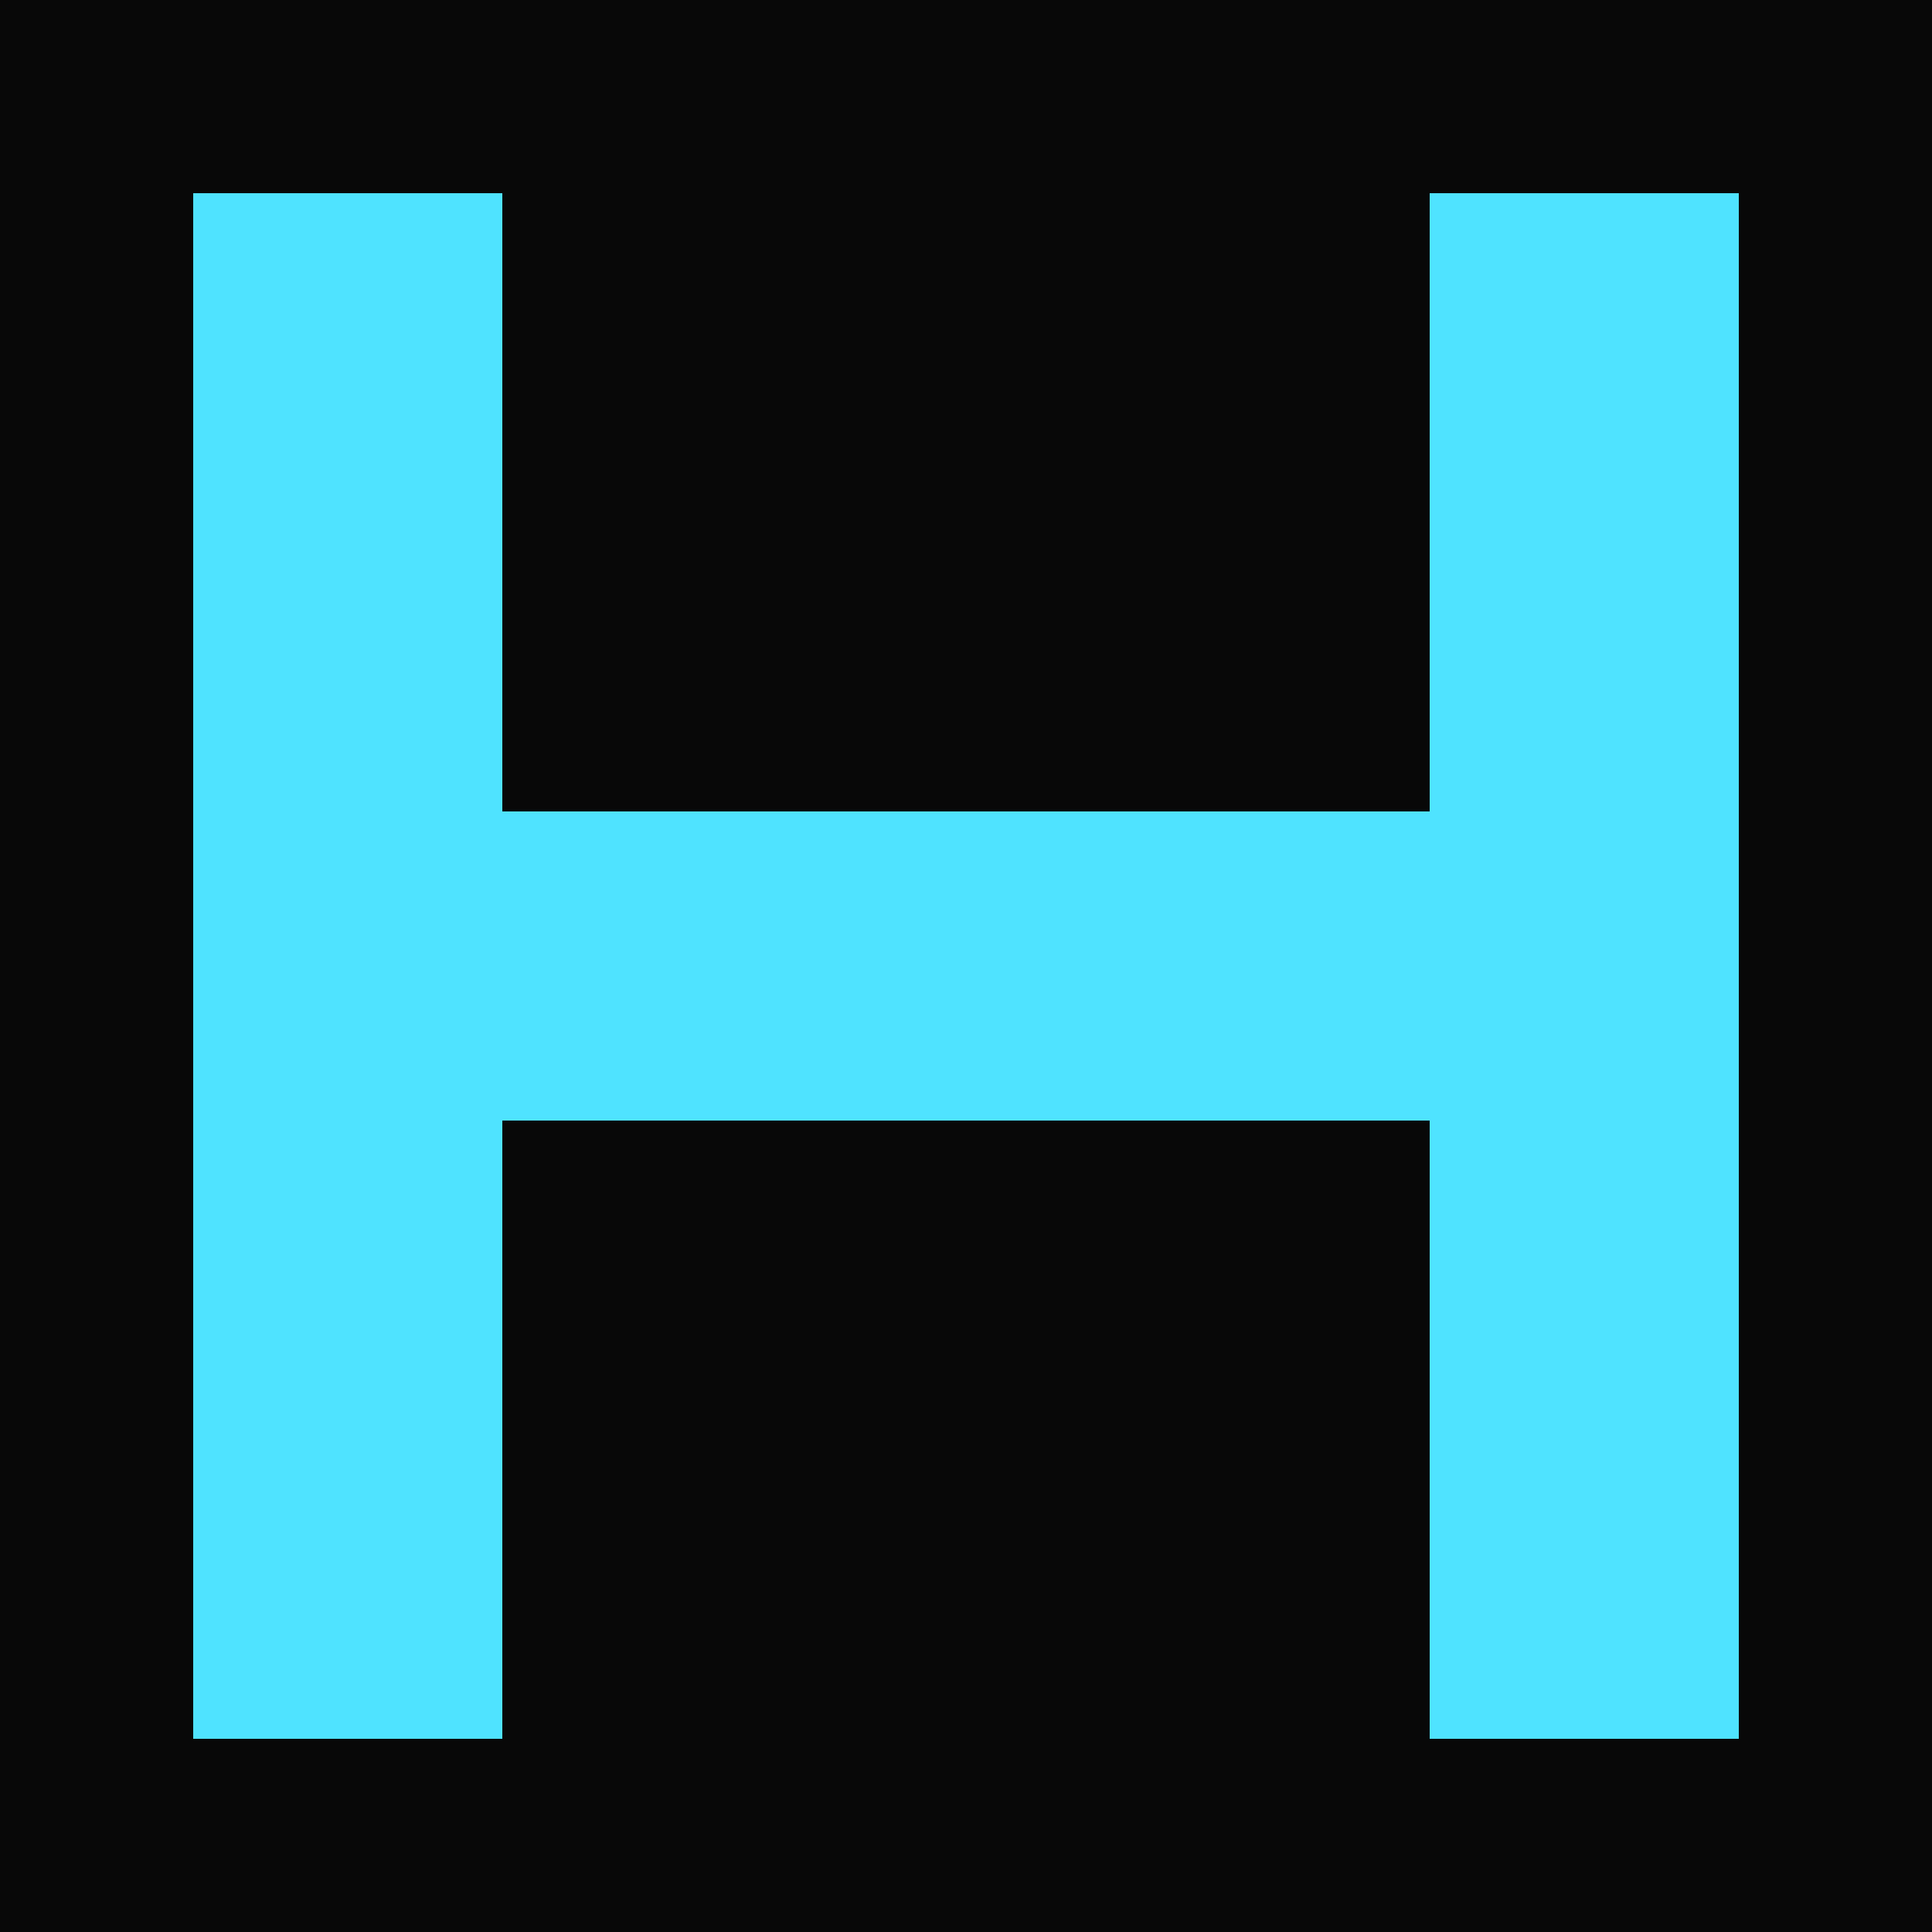
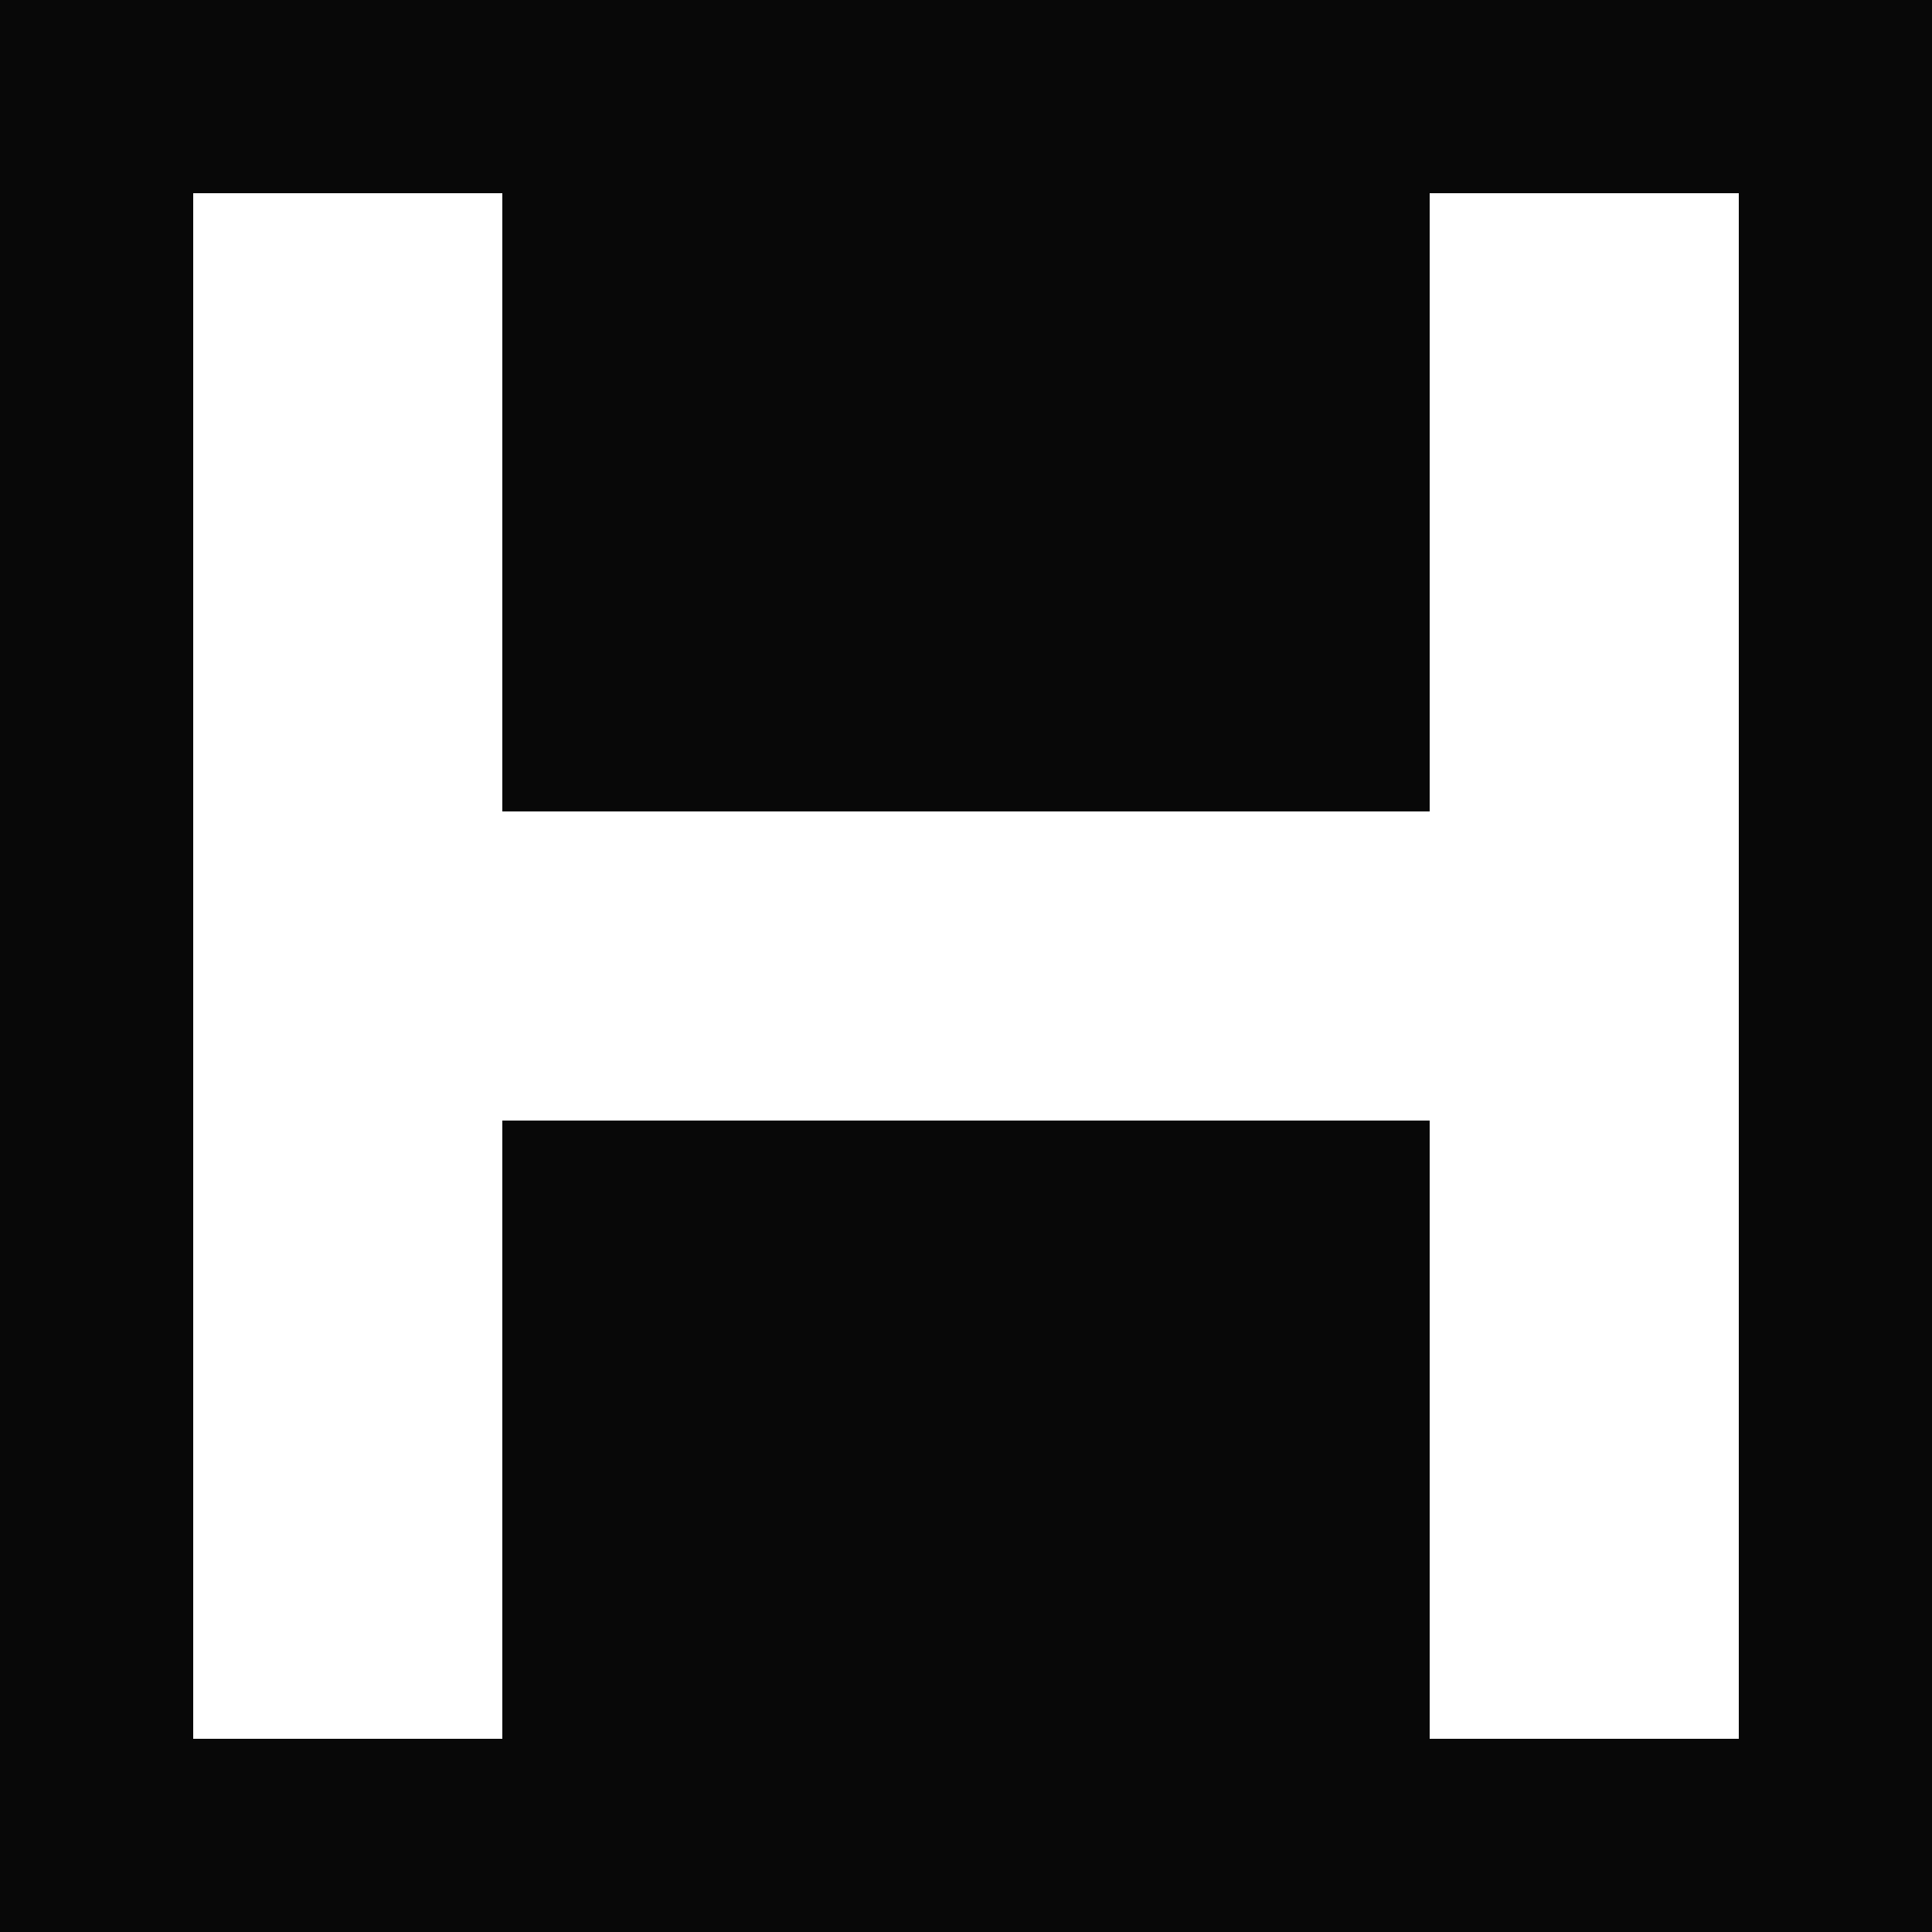
<svg xmlns="http://www.w3.org/2000/svg" viewBox="0 0 50 50">
  <rect width="50" height="50" fill="#080808" />
-   <g fill="#4fe3ff">
+   <g fill="#ffffff">
    <rect x="5" y="5" width="8" height="40" />
    <rect x="37" y="5" width="8" height="40" />
    <rect x="5" y="21" width="40" height="8" />
  </g>
</svg>
